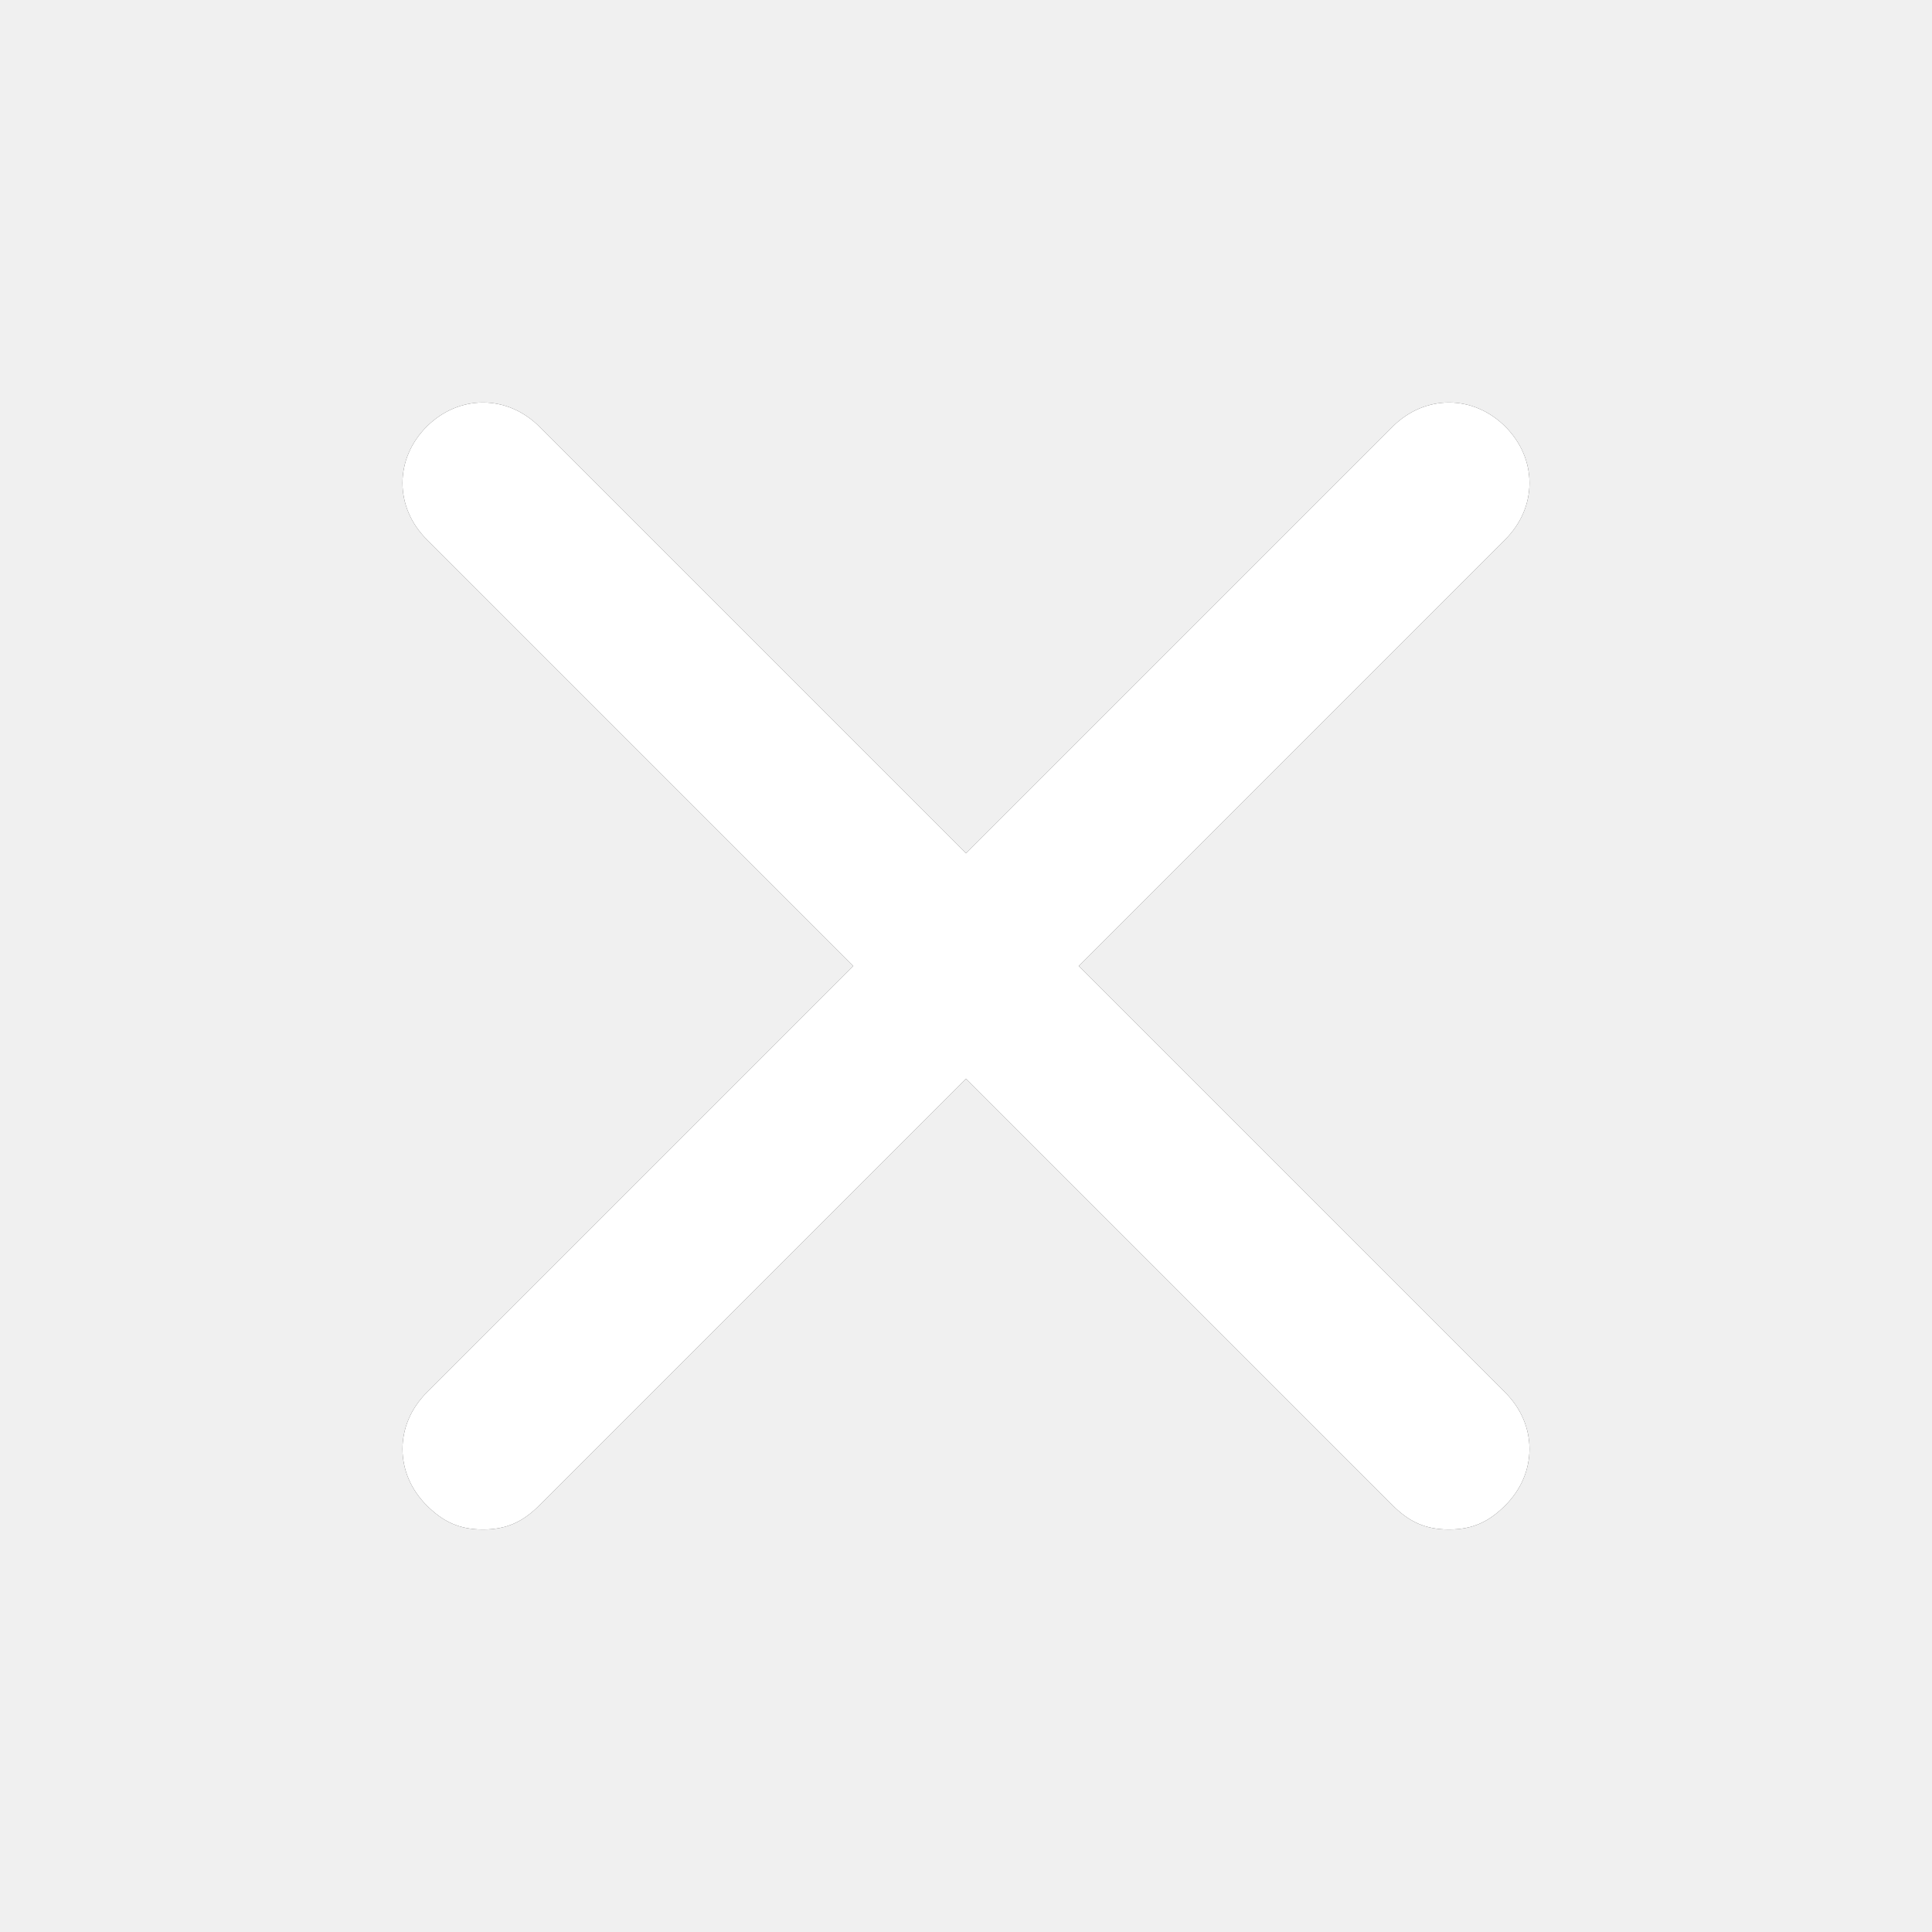
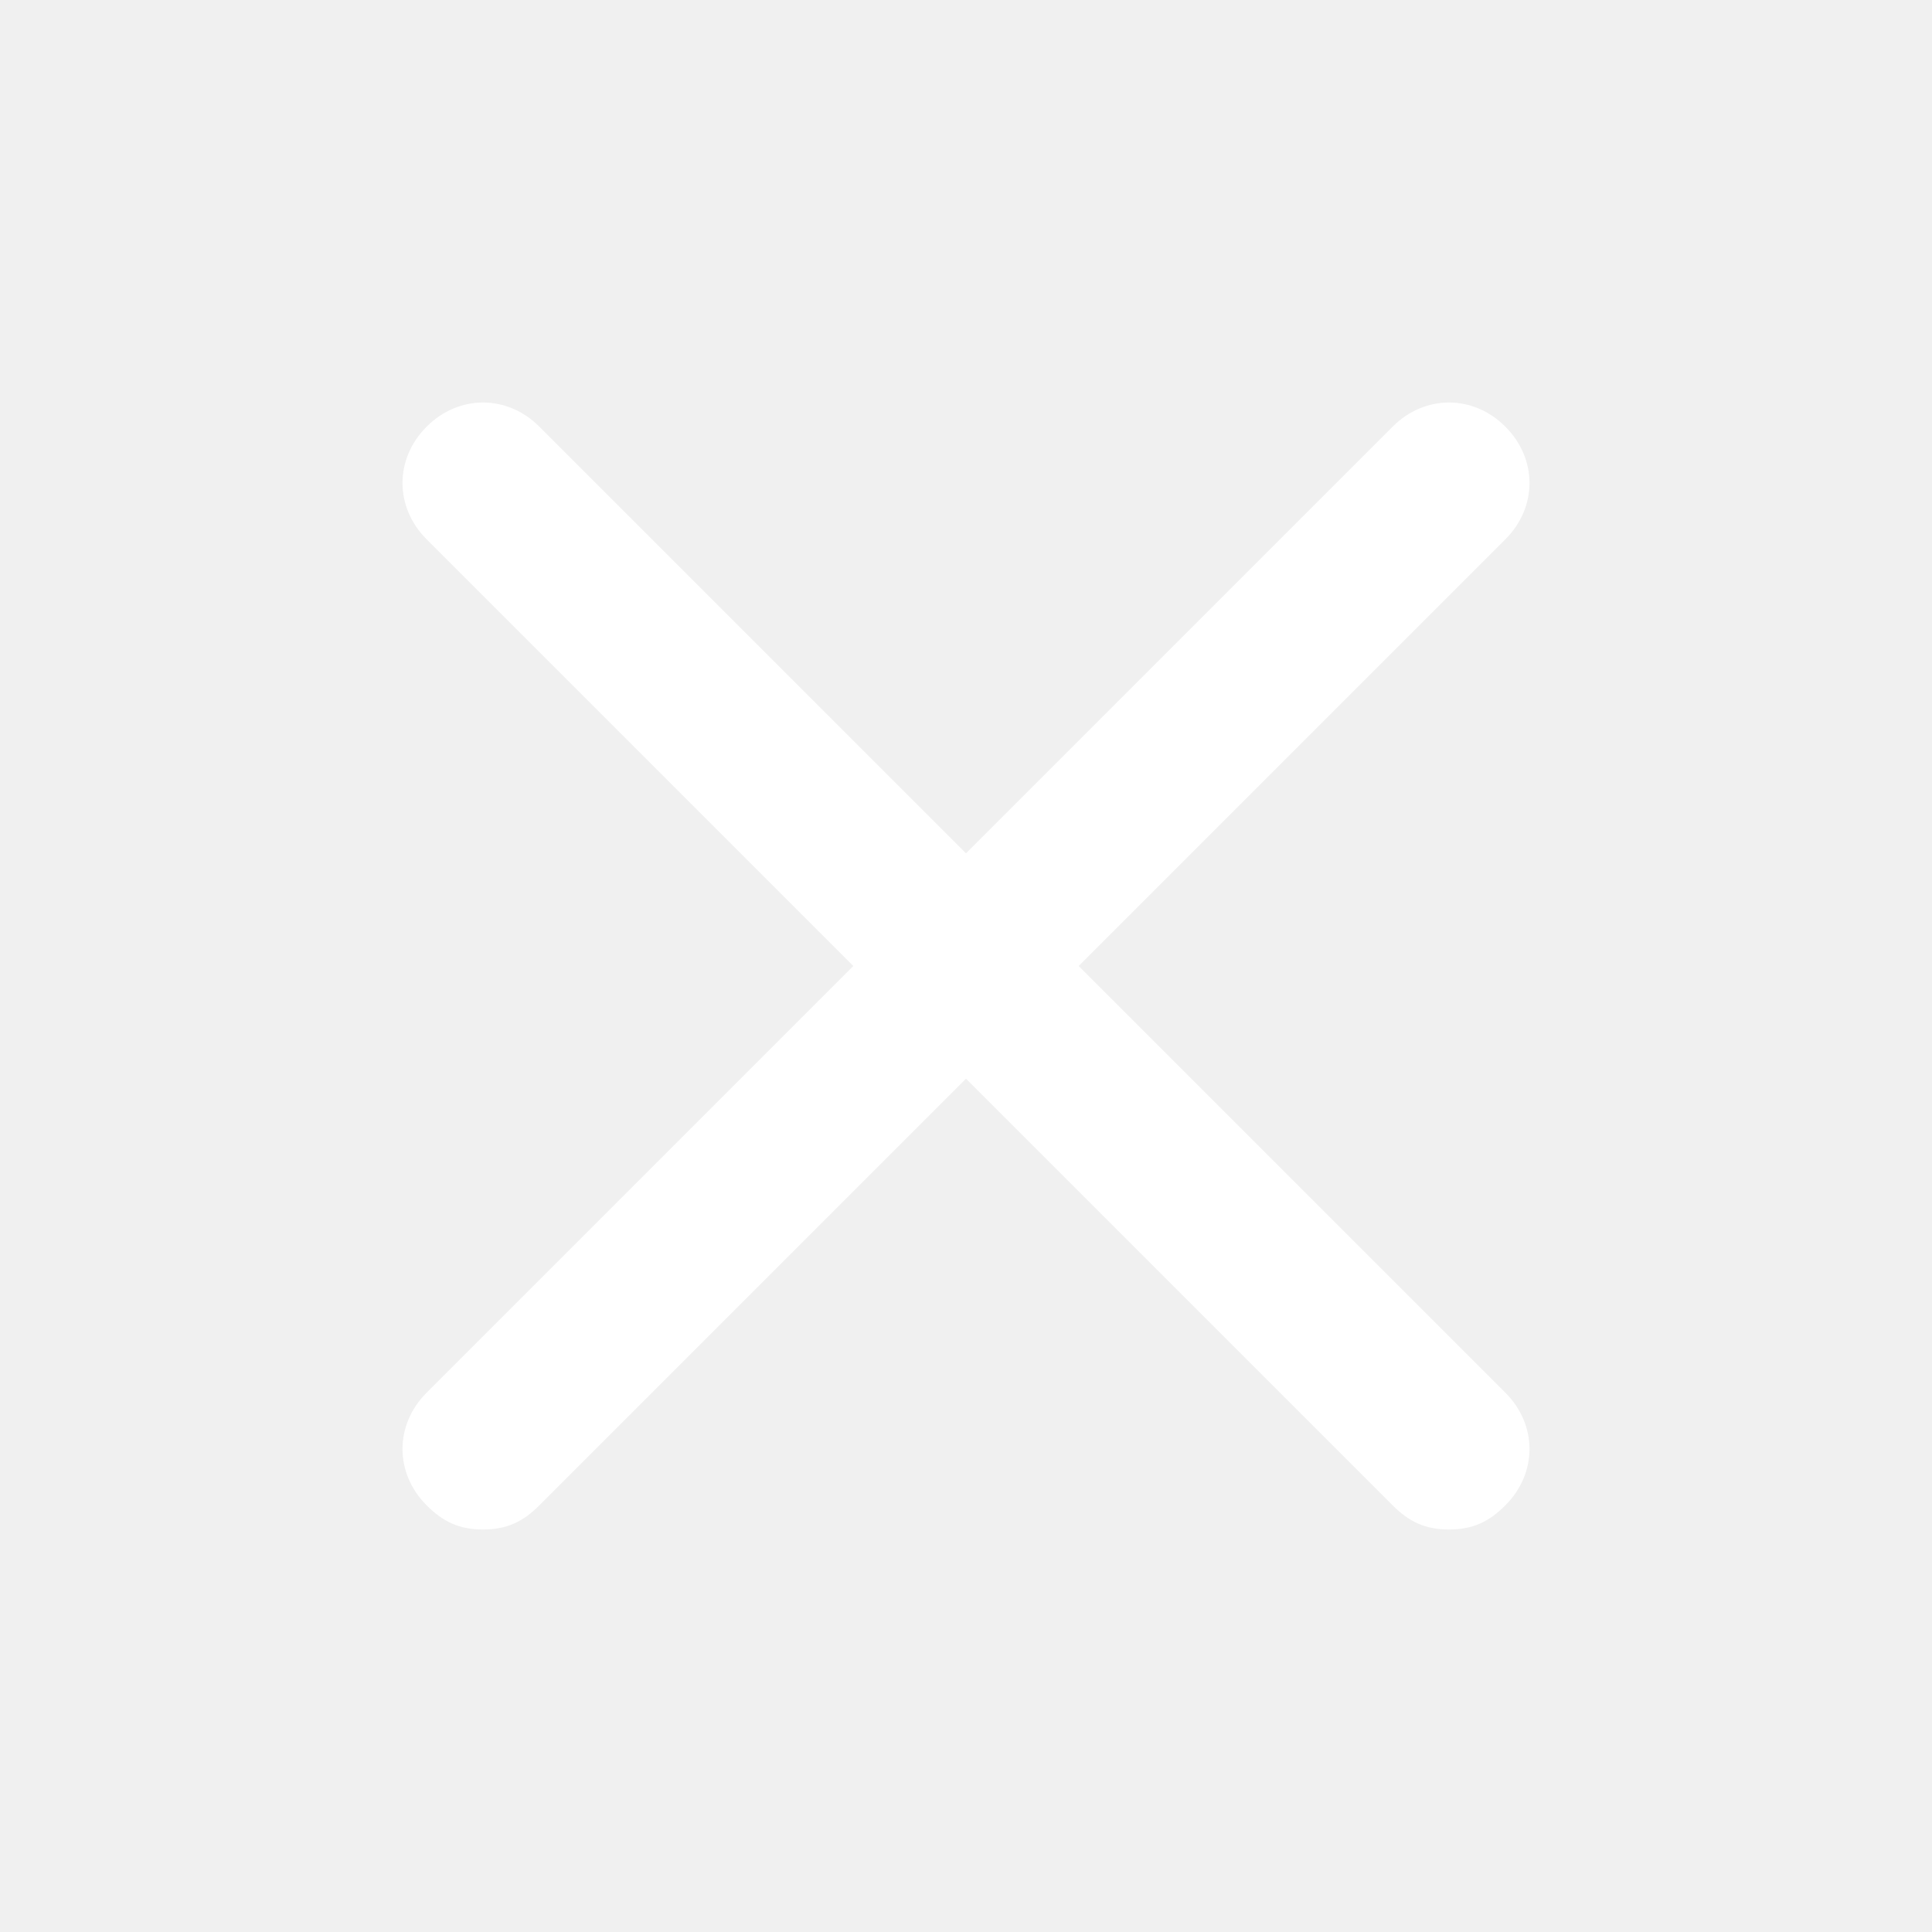
<svg xmlns="http://www.w3.org/2000/svg" width="12" height="12" viewBox="0 0 12 12" fill="none">
-   <path d="M9.35 8.65C9.55 8.85 9.55 9.15 9.35 9.35C9.25 9.45 9.15 9.5 9 9.5C8.85 9.5 8.75 9.45 8.65 9.35L6 6.7L3.35 9.35C3.25 9.45 3.15 9.5 3 9.5C2.85 9.5 2.75 9.45 2.65 9.35C2.45 9.15 2.45 8.85 2.65 8.65L5.3 6L2.65 3.35C2.45 3.15 2.45 2.85 2.65 2.65C2.85 2.45 3.15 2.45 3.35 2.65L6 5.3L8.65 2.65C8.85 2.45 9.15 2.45 9.35 2.65C9.55 2.85 9.55 3.15 9.35 3.35L6.7 6L9.35 8.65Z" fill="#333333" />
-   <mask id="mask0" mask-type="alpha" maskUnits="userSpaceOnUse" x="2" y="2" width="8" height="8">
-     <path d="M9.35 8.65C9.55 8.85 9.55 9.15 9.35 9.35C9.25 9.45 9.15 9.5 9 9.5C8.85 9.5 8.75 9.45 8.65 9.35L6 6.7L3.35 9.35C3.25 9.45 3.15 9.5 3 9.5C2.85 9.5 2.75 9.45 2.65 9.35C2.45 9.15 2.45 8.85 2.65 8.65L5.3 6L2.65 3.35C2.45 3.15 2.45 2.85 2.65 2.65C2.85 2.45 3.15 2.45 3.35 2.65L6 5.3L8.65 2.65C8.85 2.45 9.15 2.45 9.35 2.65C9.55 2.85 9.55 3.15 9.35 3.35L6.7 6L9.35 8.65Z" fill="white" />
-   </mask>
-   <g mask="url(#mask0)">
-     <rect width="12" height="12" fill="white" />
-   </g>
+   <path d="M9.35 8.65C9.55 8.85 9.55 9.15 9.35 9.35C9.25 9.45 9.15 9.5 9 9.5C8.85 9.5 8.75 9.45 8.65 9.35L6 6.7L3.35 9.35C3.25 9.45 3.15 9.5 3 9.5C2.85 9.5 2.75 9.45 2.65 9.35C2.45 9.15 2.45 8.85 2.65 8.65L5.3 6L2.65 3.35C2.45 3.15 2.45 2.85 2.65 2.65C2.85 2.45 3.15 2.45 3.35 2.65L6 5.3L8.65 2.65C8.85 2.45 9.15 2.45 9.35 2.65C9.55 2.85 9.55 3.15 9.35 3.35L6.7 6L9.35 8.65Z" fill="#FFFFFF" />
</svg>
